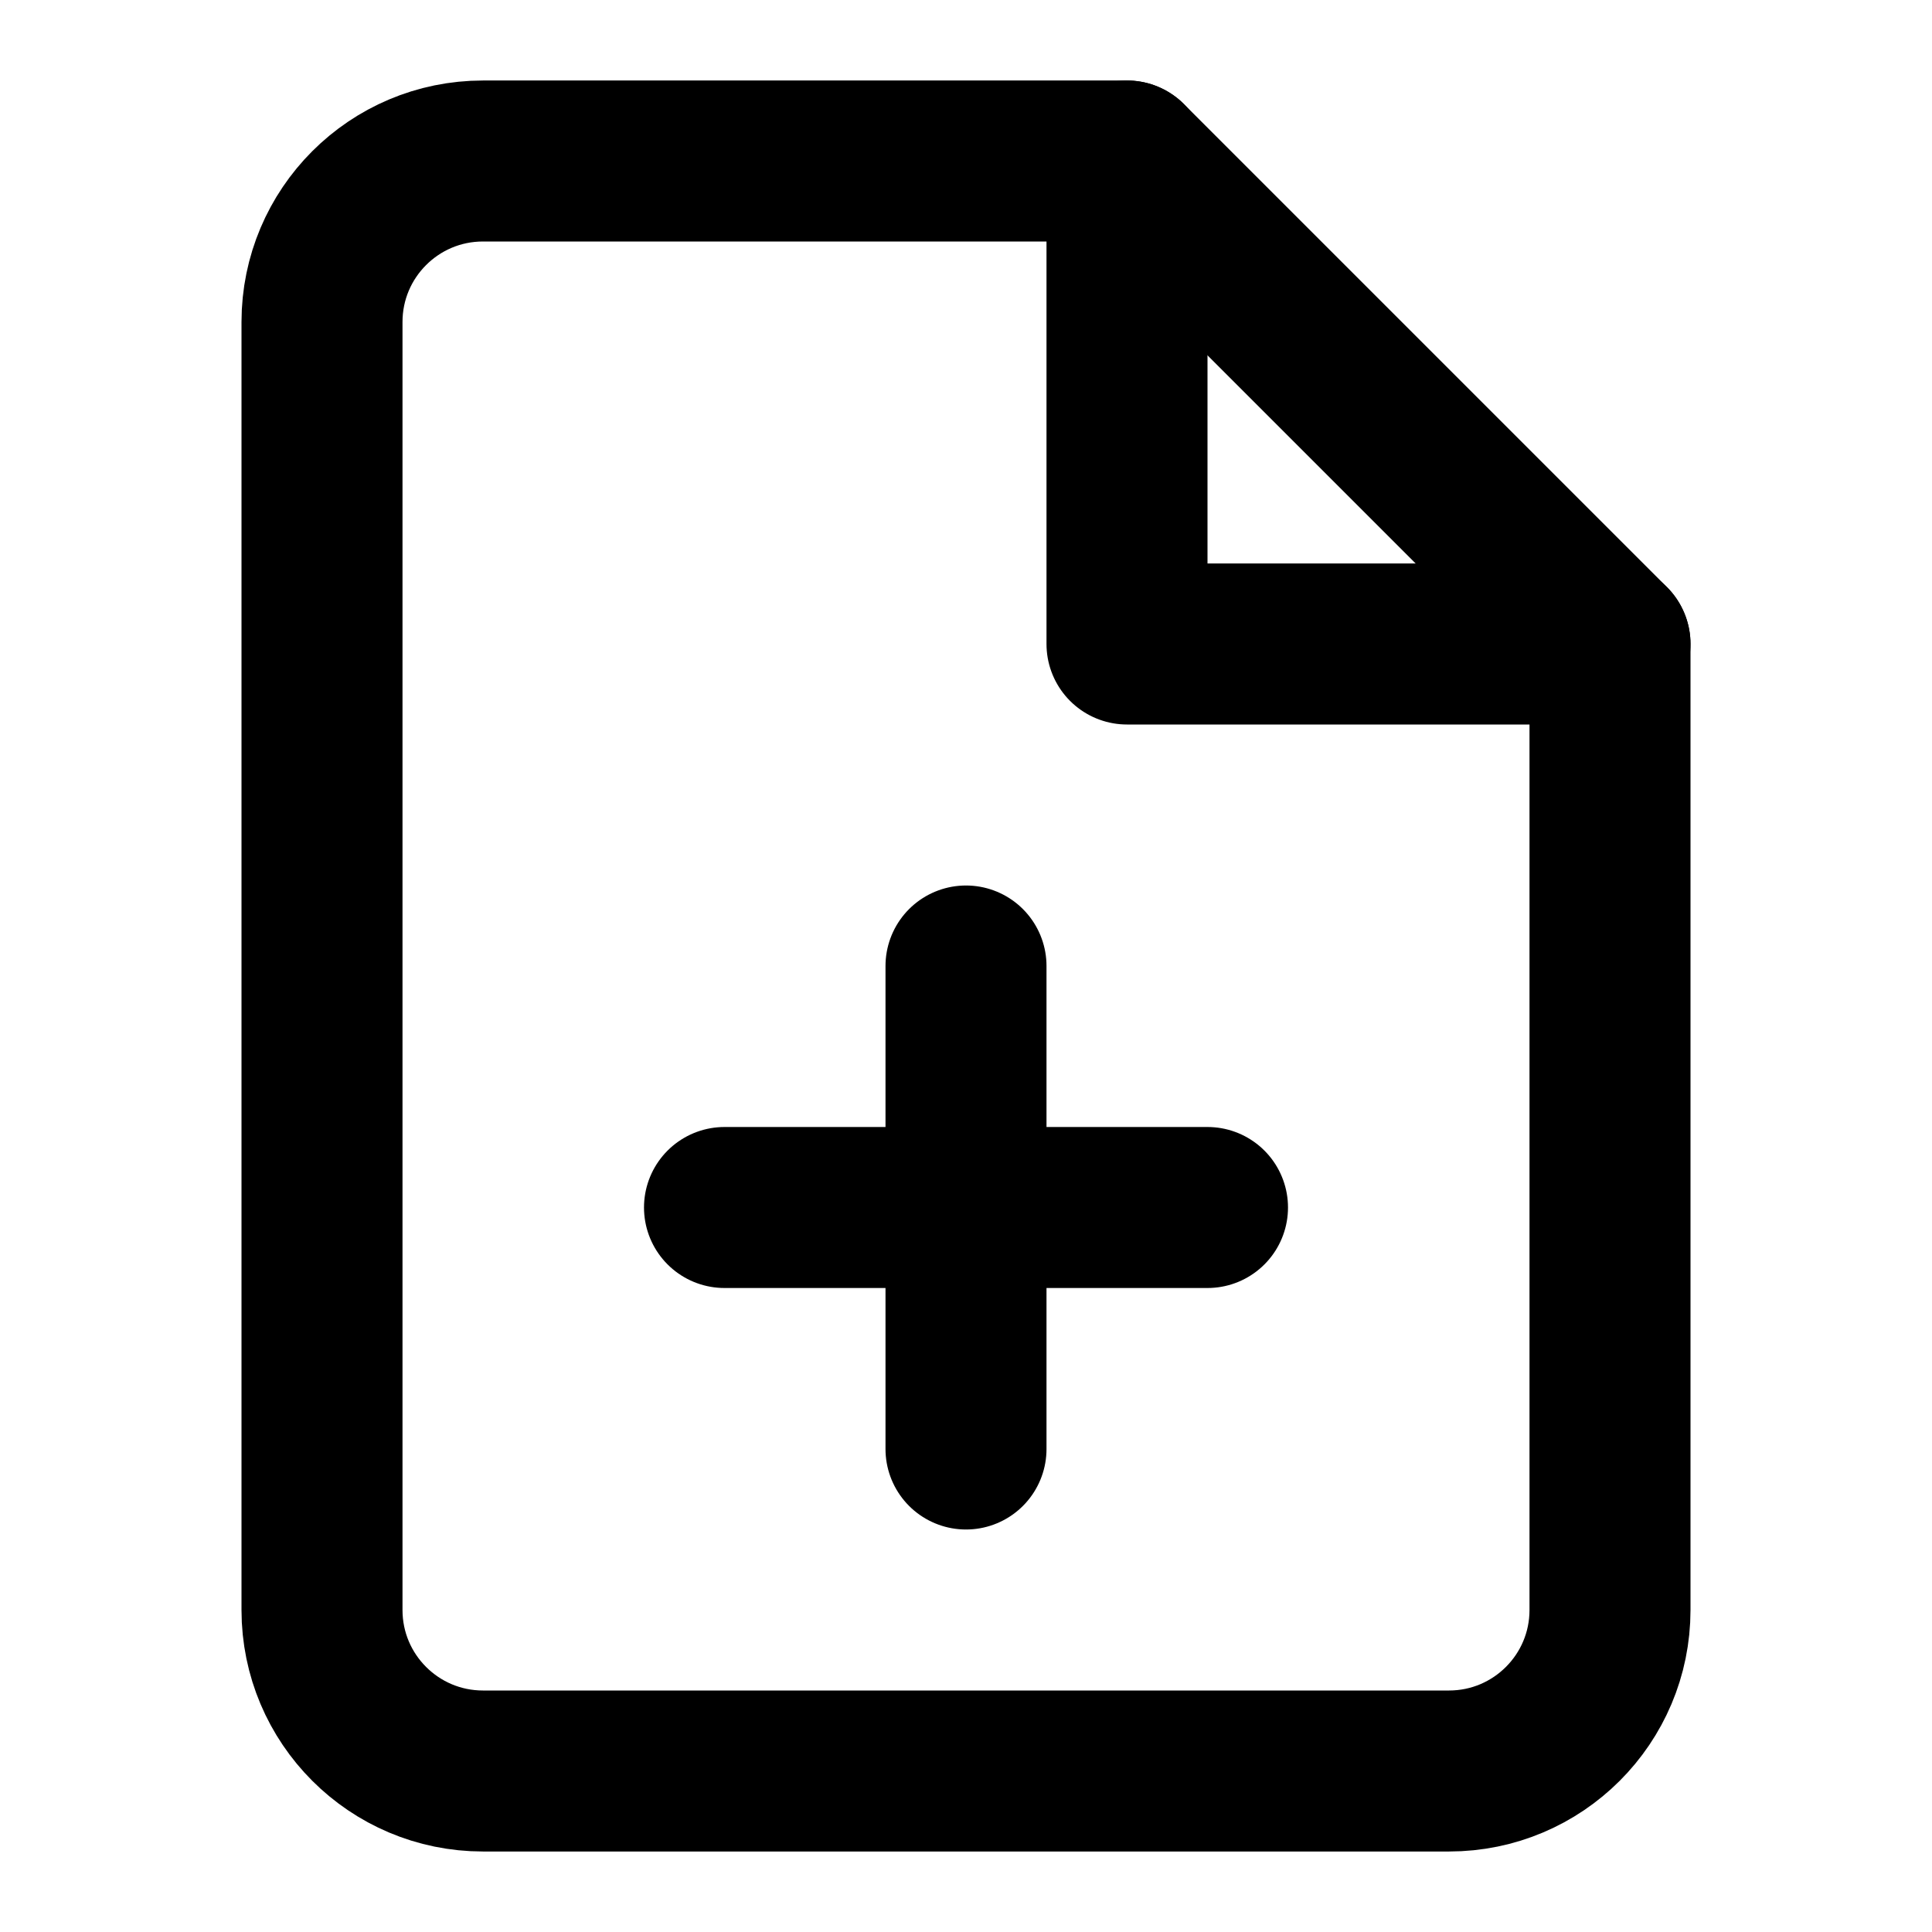
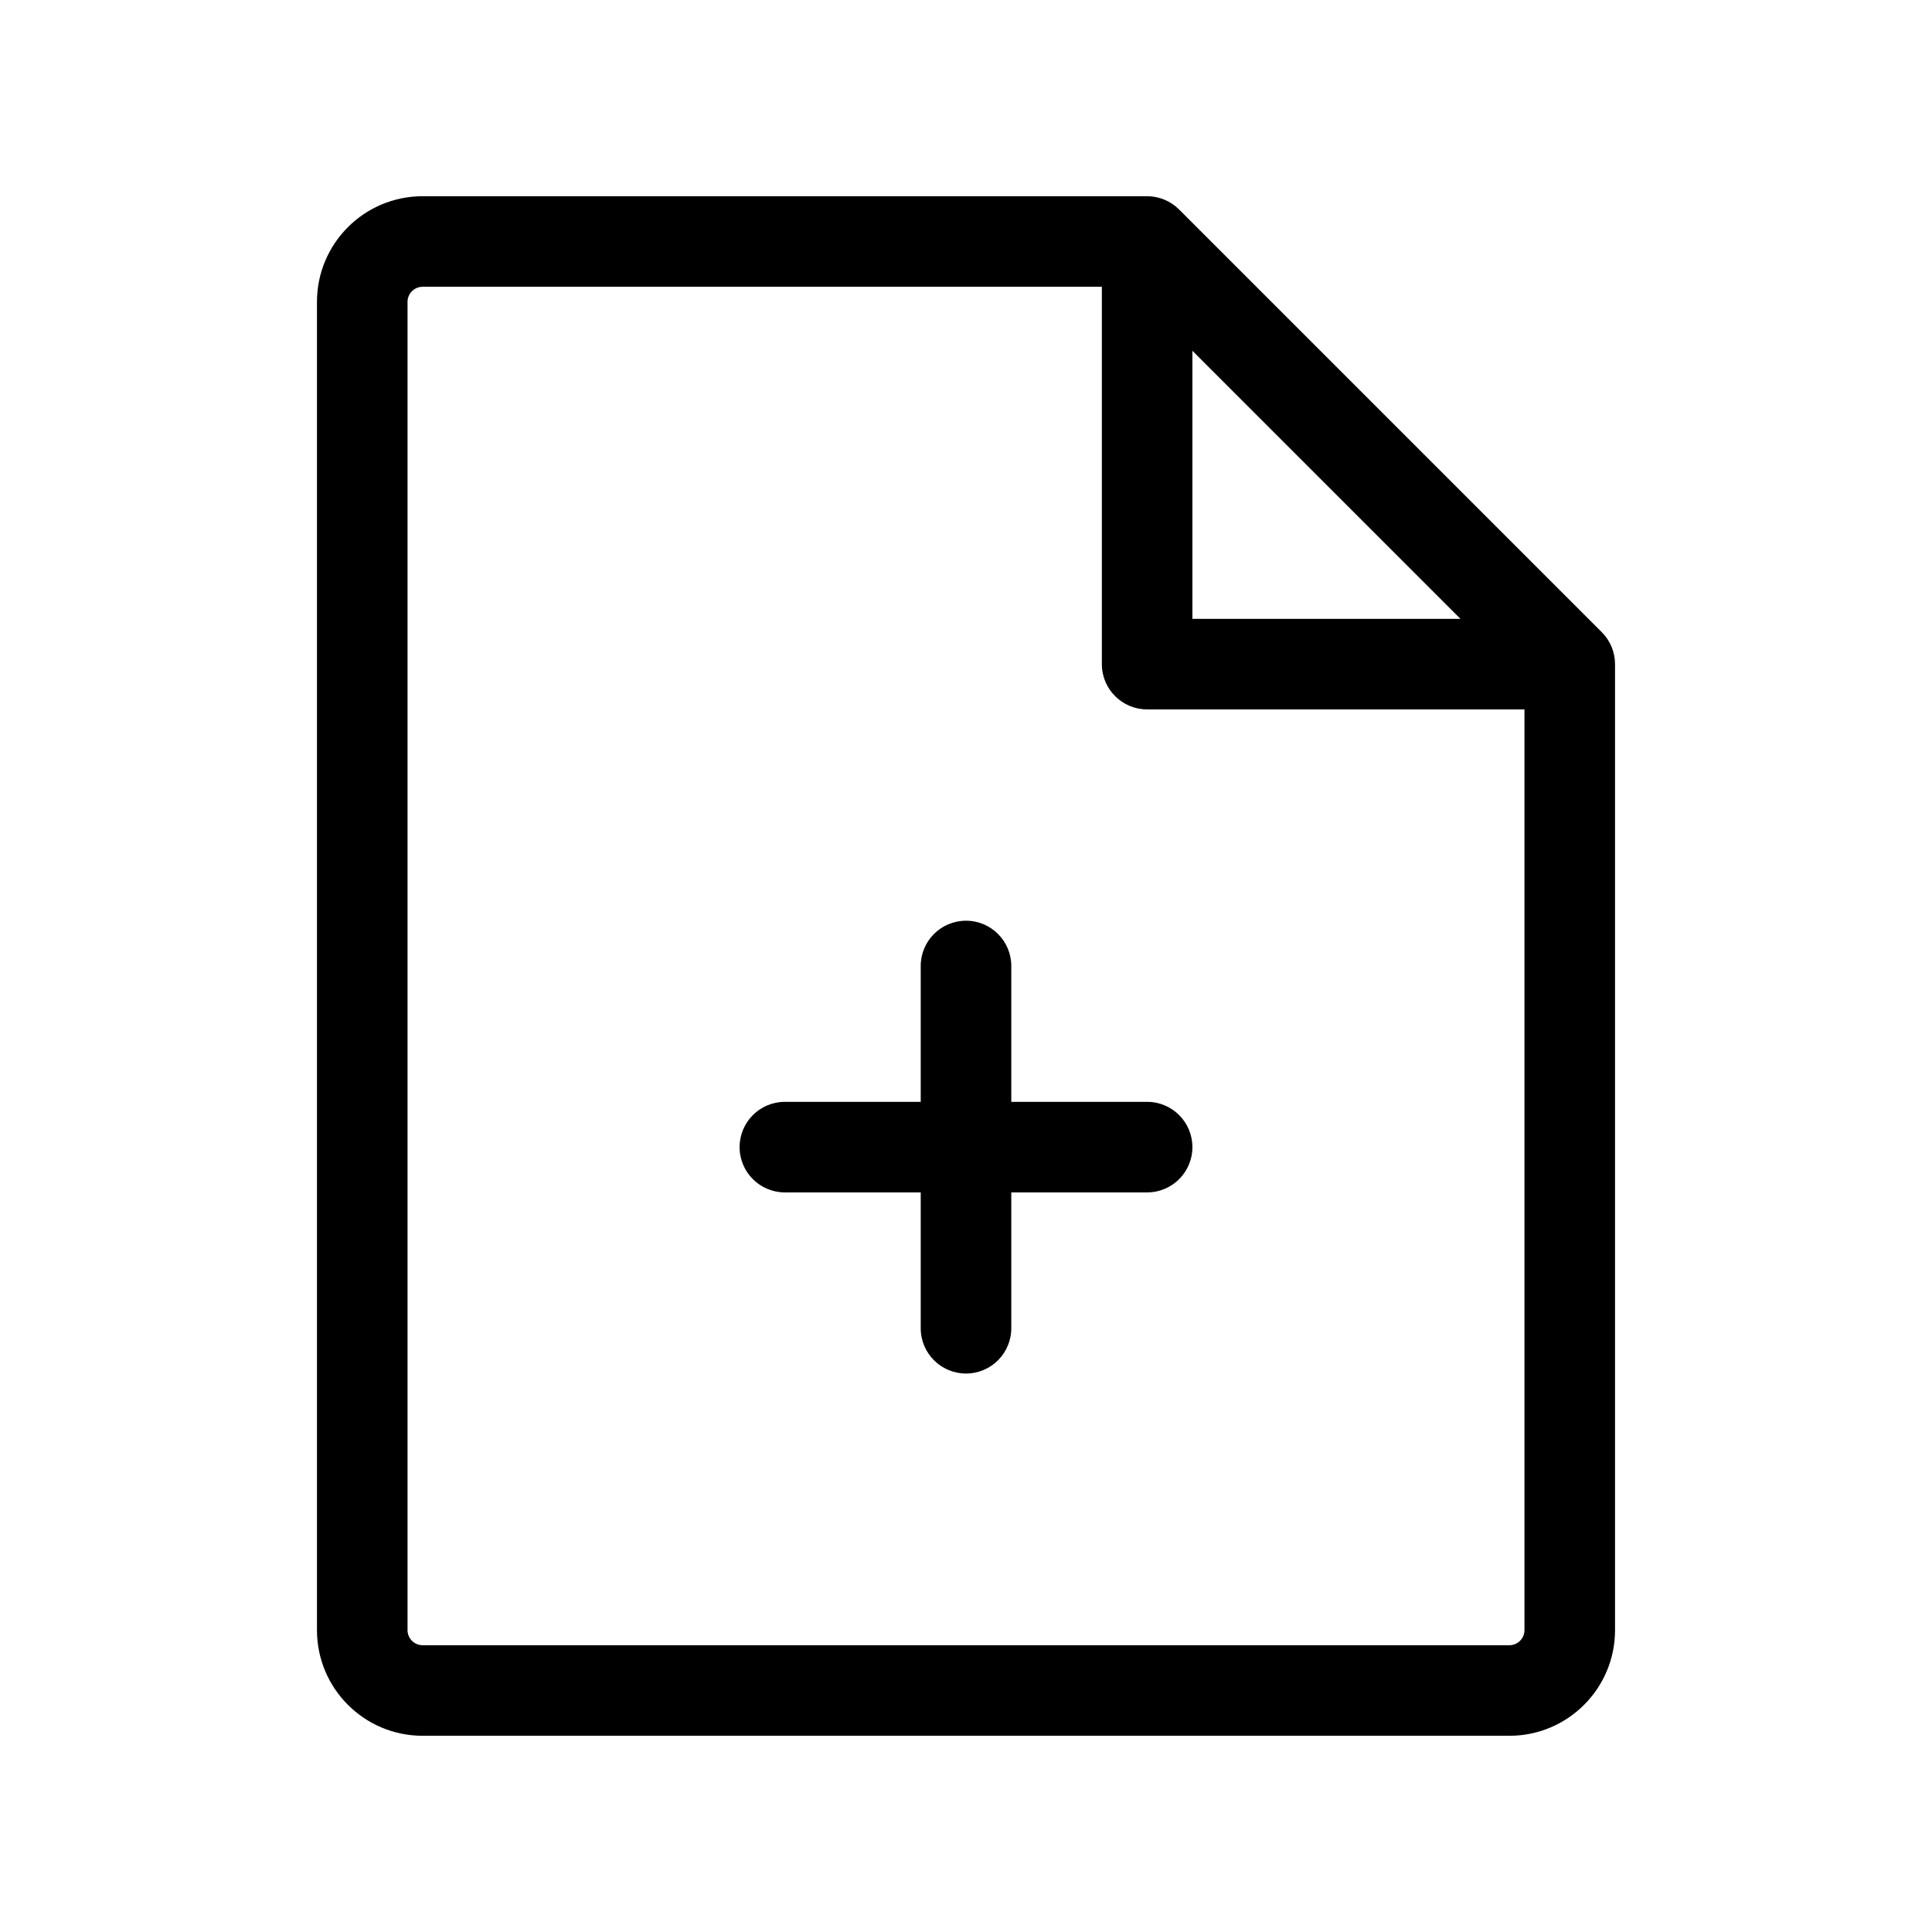
- <svg xmlns="http://www.w3.org/2000/svg" width="24" height="24" viewBox="0 0 24 24" fill="none" stroke="currentColor" stroke-width="2" stroke-linecap="round" stroke-linejoin="round" class="feather feather-file-plus">
-   <path d="M14 2H6a2 2 0 0 0-2 2v16a2 2 0 0 0 2 2h12a2 2 0 0 0 2-2V8z" />
-   <polyline points="14 2 14 8 20 8" />
-   <line x1="12" y1="18" x2="12" y2="12" />
-   <line x1="9" y1="15" x2="15" y2="15" />
+ <svg xmlns="http://www.w3.org/2000/svg" width="24" height="24" viewBox="0 0 256 256" fill="#000000">
+   <path d="M212.24,83.76l-56-56A6,6,0,0,0,152,26H56A14,14,0,0,0,42,40V216a14,14,0,0,0,14,14H200a14,14,0,0,0,14-14V88A6,6,0,0,0,212.24,83.76ZM158,46.48,193.52,82H158ZM200,218H56a2,2,0,0,1-2-2V40a2,2,0,0,1,2-2h90V88a6,6,0,0,0,6,6h50V216A2,2,0,0,1,200,218Zm-42-66a6,6,0,0,1-6,6H134v18a6,6,0,0,1-12,0V158H104a6,6,0,0,1,0-12h18V128a6,6,0,0,1,12,0v18h18A6,6,0,0,1,158,152Z" />
</svg>
